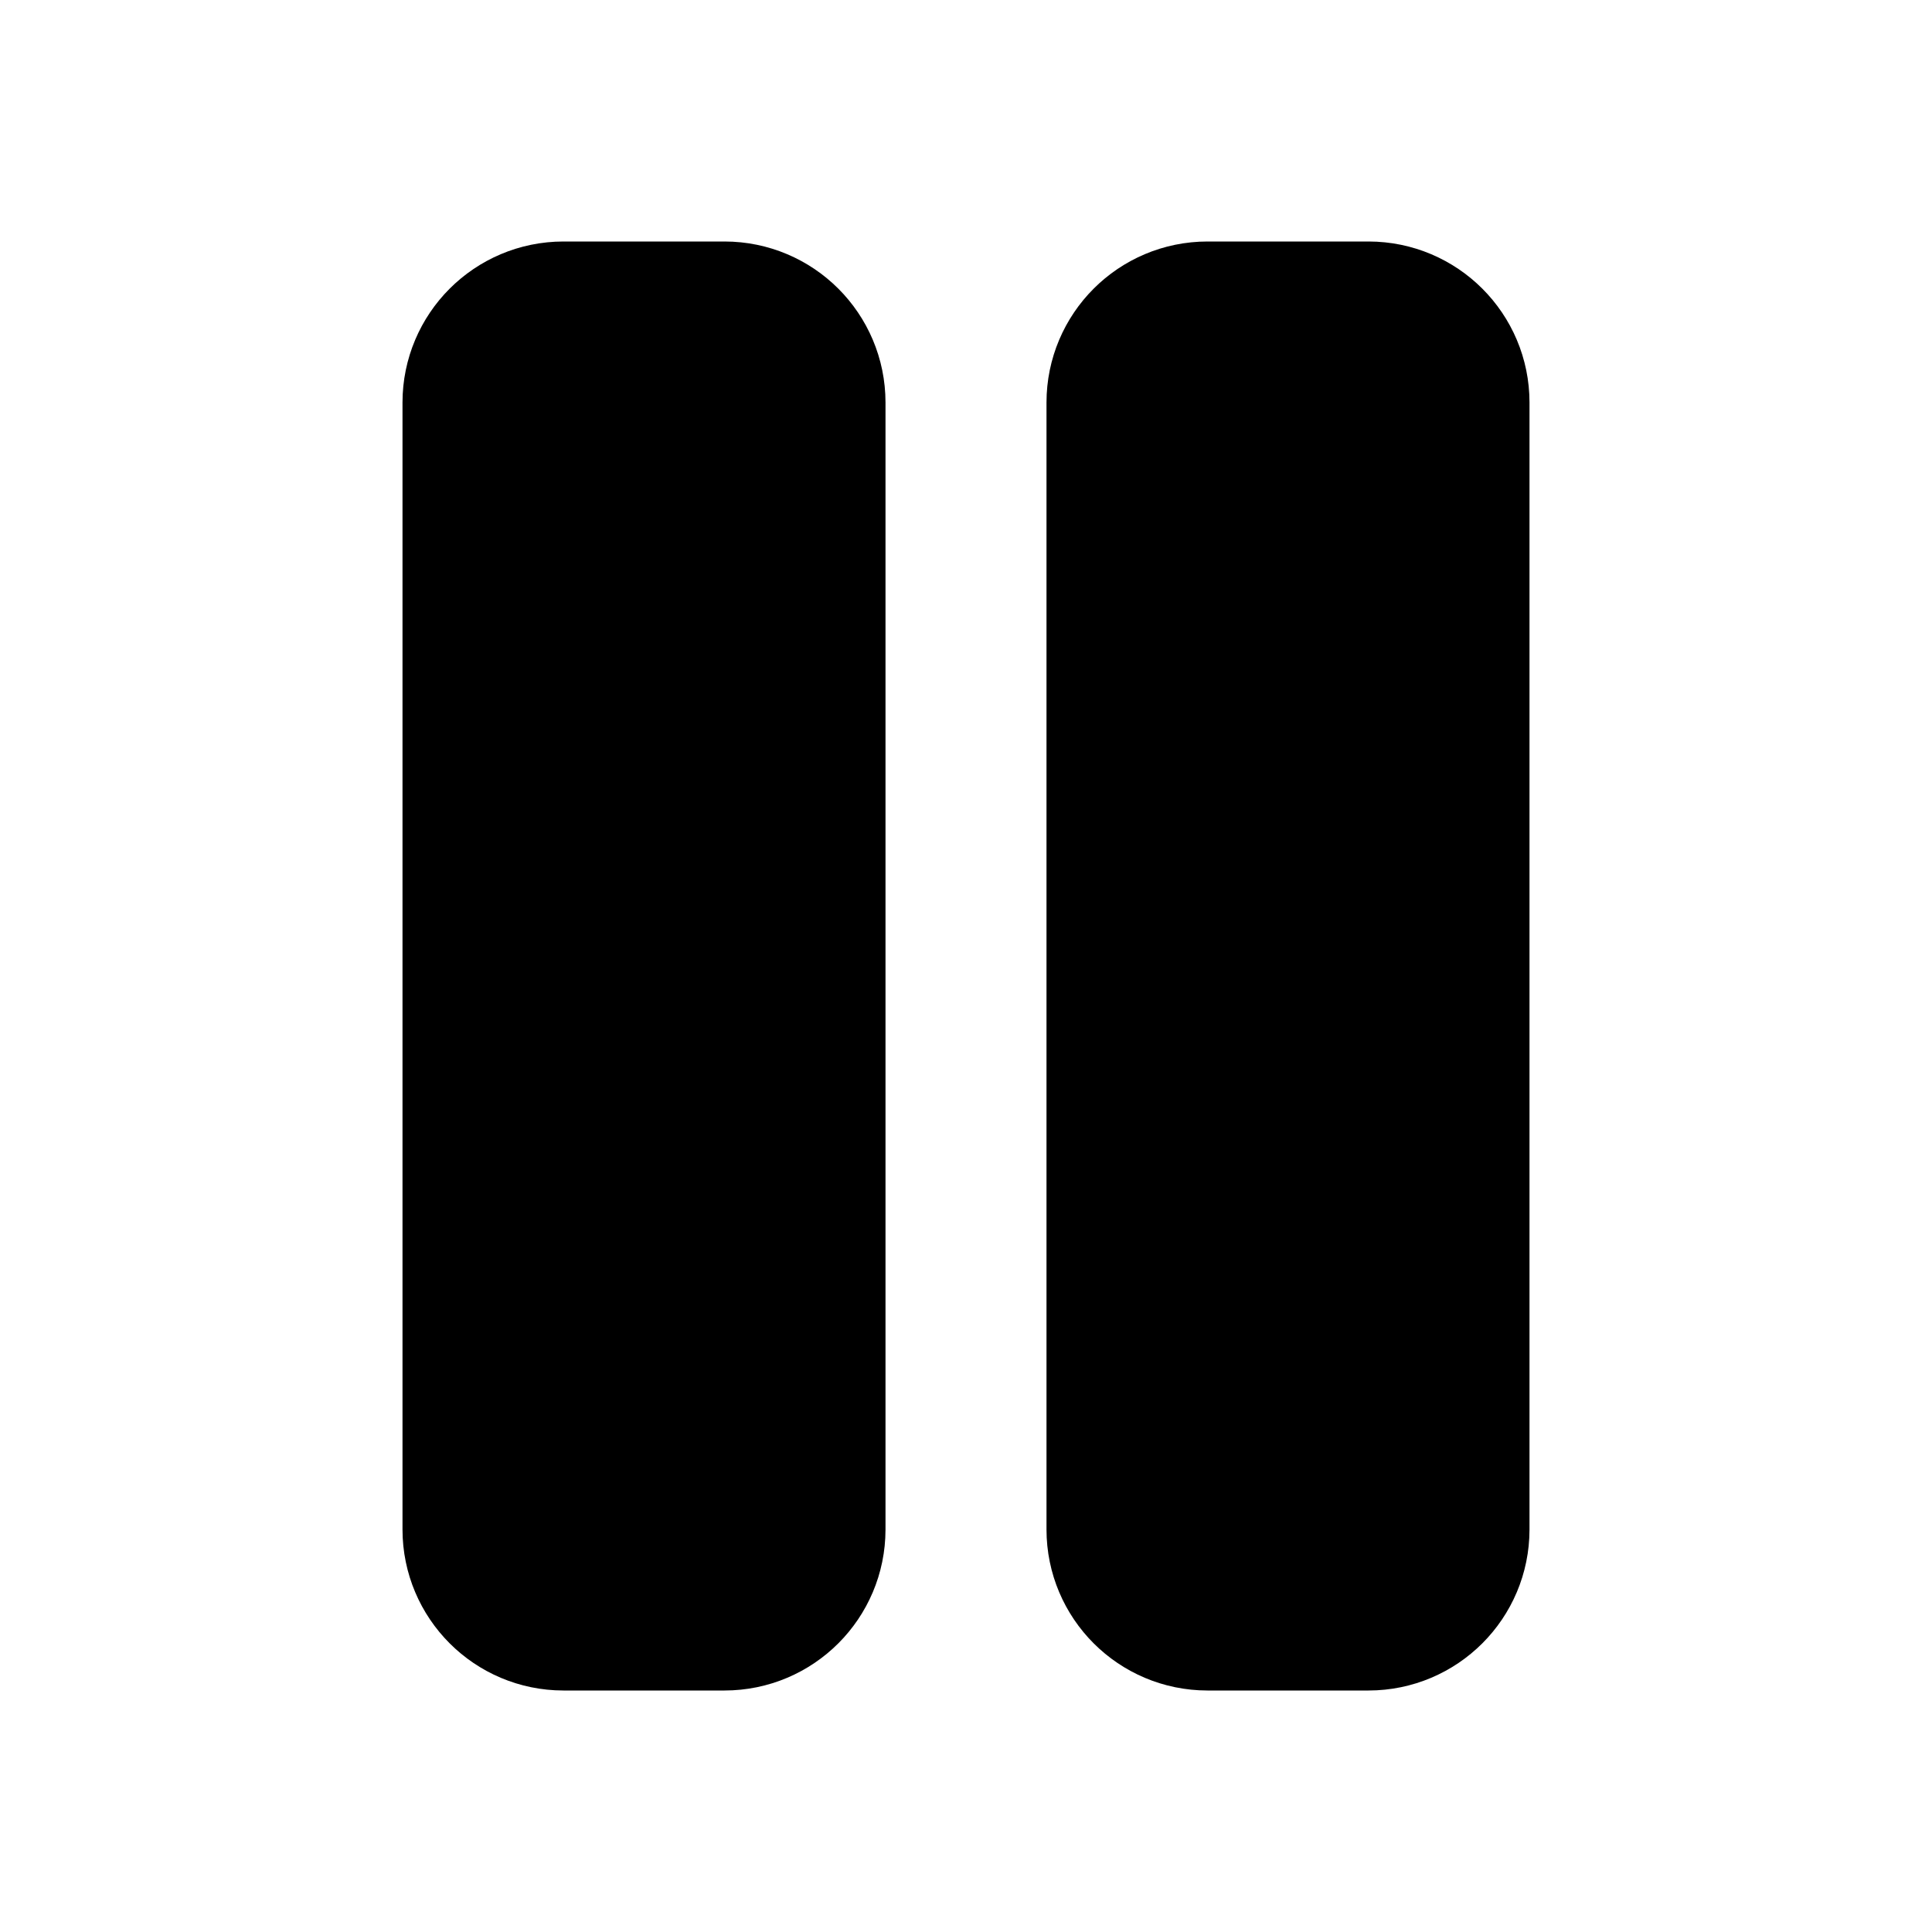
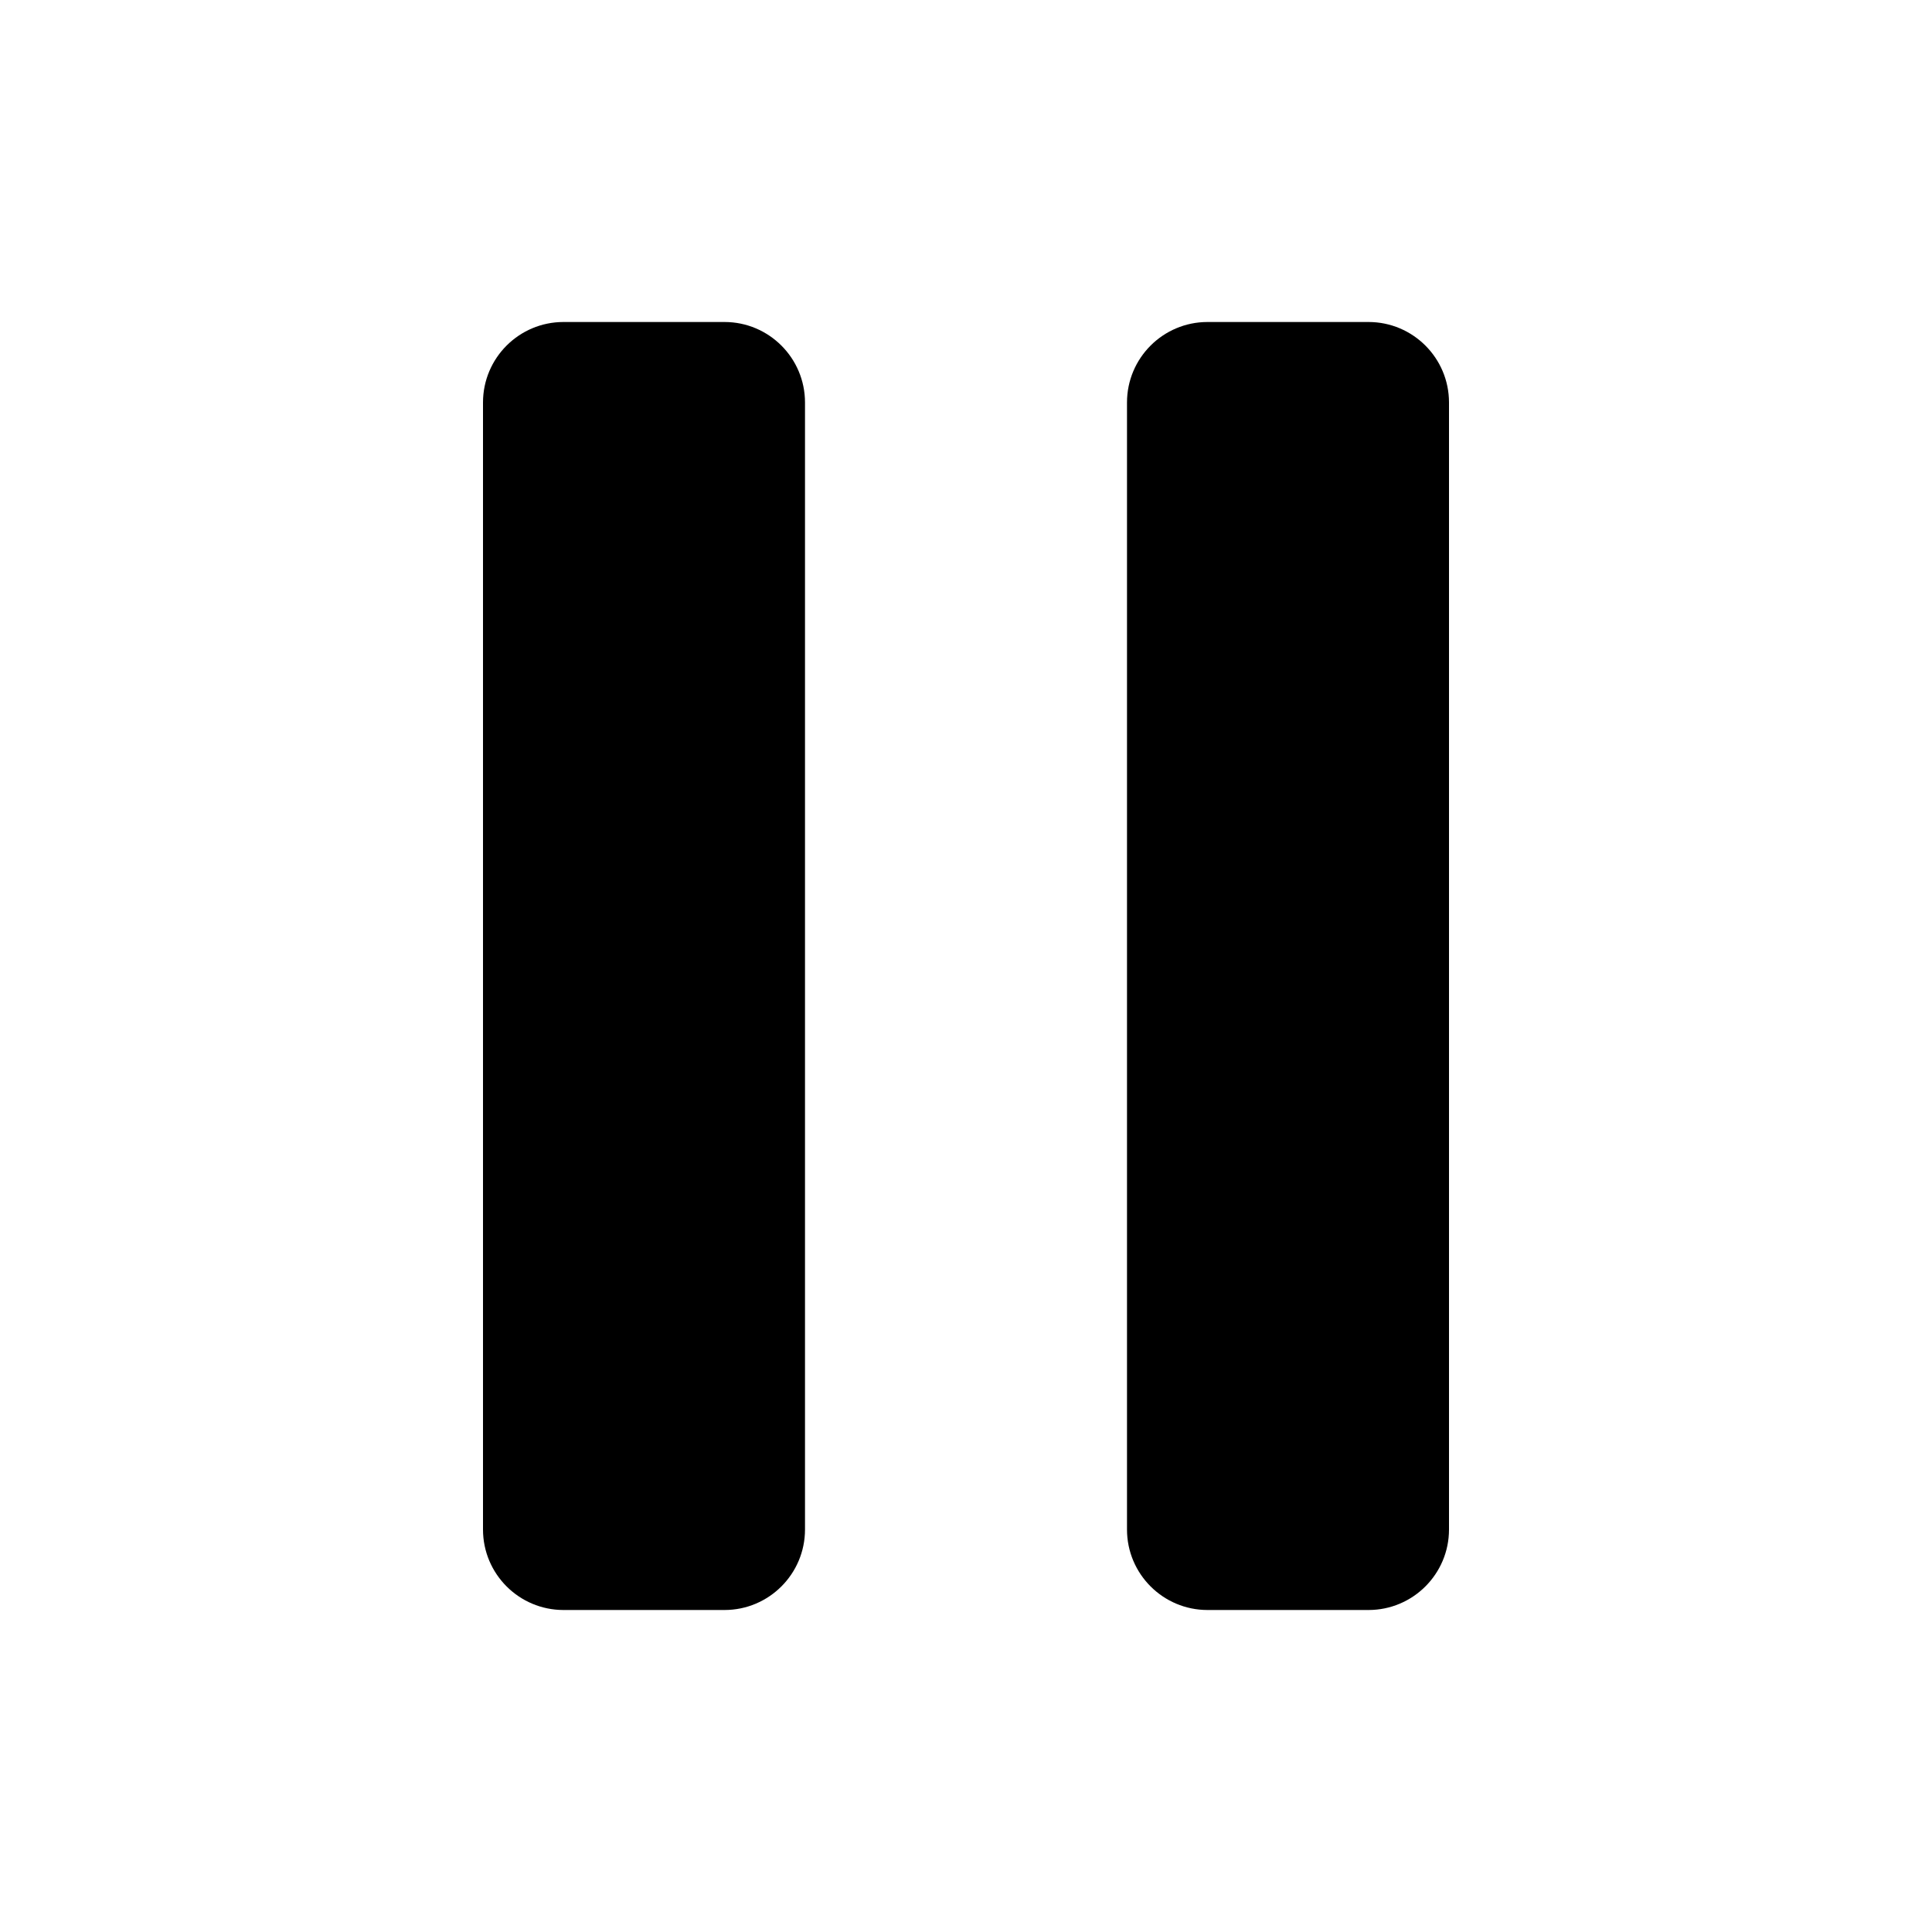
- <svg xmlns="http://www.w3.org/2000/svg" width="24" height="24" viewBox="0 0 24 24" fill="none">
-   <path d="M17 4H15C14.448 4 14 4.448 14 5V19C14 19.552 14.448 20 15 20H17C17.552 20 18 19.552 18 19V5C18 4.448 17.552 4 17 4Z" fill="black" stroke="black" stroke-width="2" stroke-linecap="round" stroke-linejoin="round" />
-   <path d="M9 4H7C6.448 4 6 4.448 6 5V19C6 19.552 6.448 20 7 20H9C9.552 20 10 19.552 10 19V5C10 4.448 9.552 4 9 4Z" fill="black" stroke="black" stroke-width="2" stroke-linecap="round" stroke-linejoin="round" />
+ <svg xmlns="http://www.w3.org/2000/svg" width="24" height="24" viewBox="0 0 24 24">
+   <path d="M17 4H15C14.448 4 14 4.448 14 5V19C14 19.552 14.448 20 15 20H17C17.552 20 18 19.552 18 19V5C18 4.448 17.552 4 17 4Z" stroke-width="2" stroke-linecap="round" stroke-linejoin="round" />
+   <path d="M9 4H7C6.448 4 6 4.448 6 5V19C6 19.552 6.448 20 7 20H9C9.552 20 10 19.552 10 19V5C10 4.448 9.552 4 9 4Z" stroke-width="2" stroke-linecap="round" stroke-linejoin="round" />
</svg>
